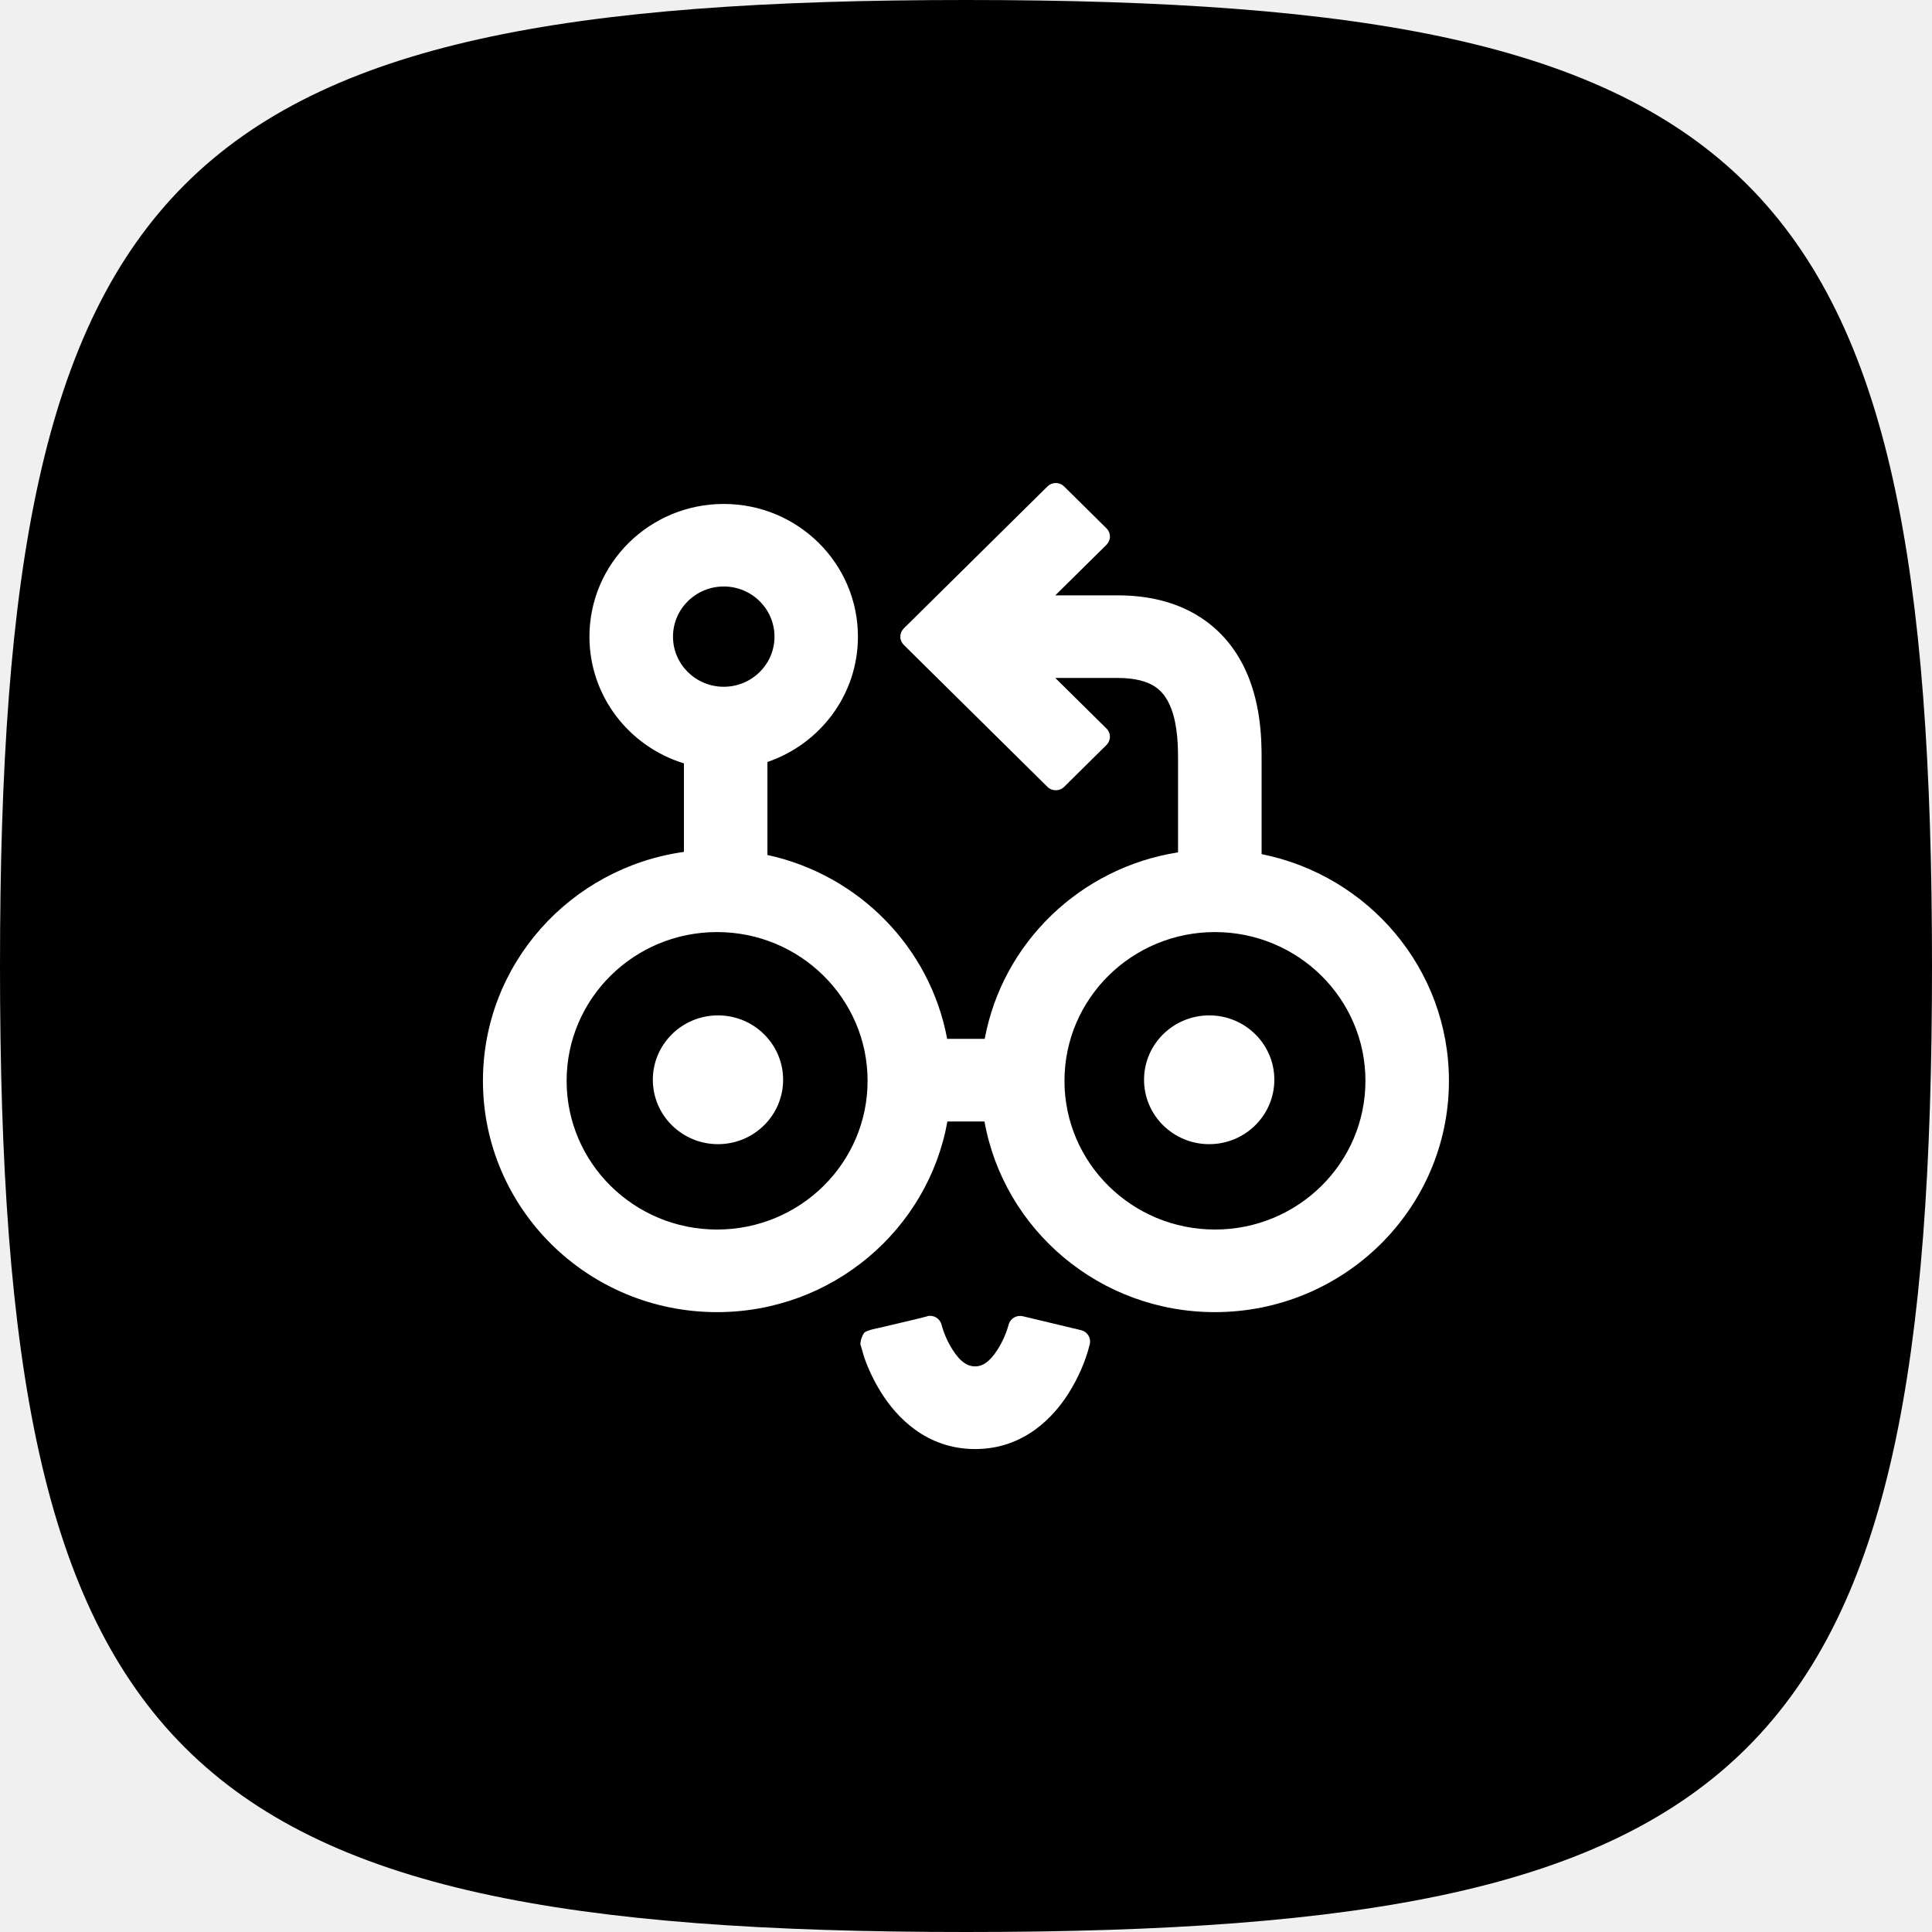
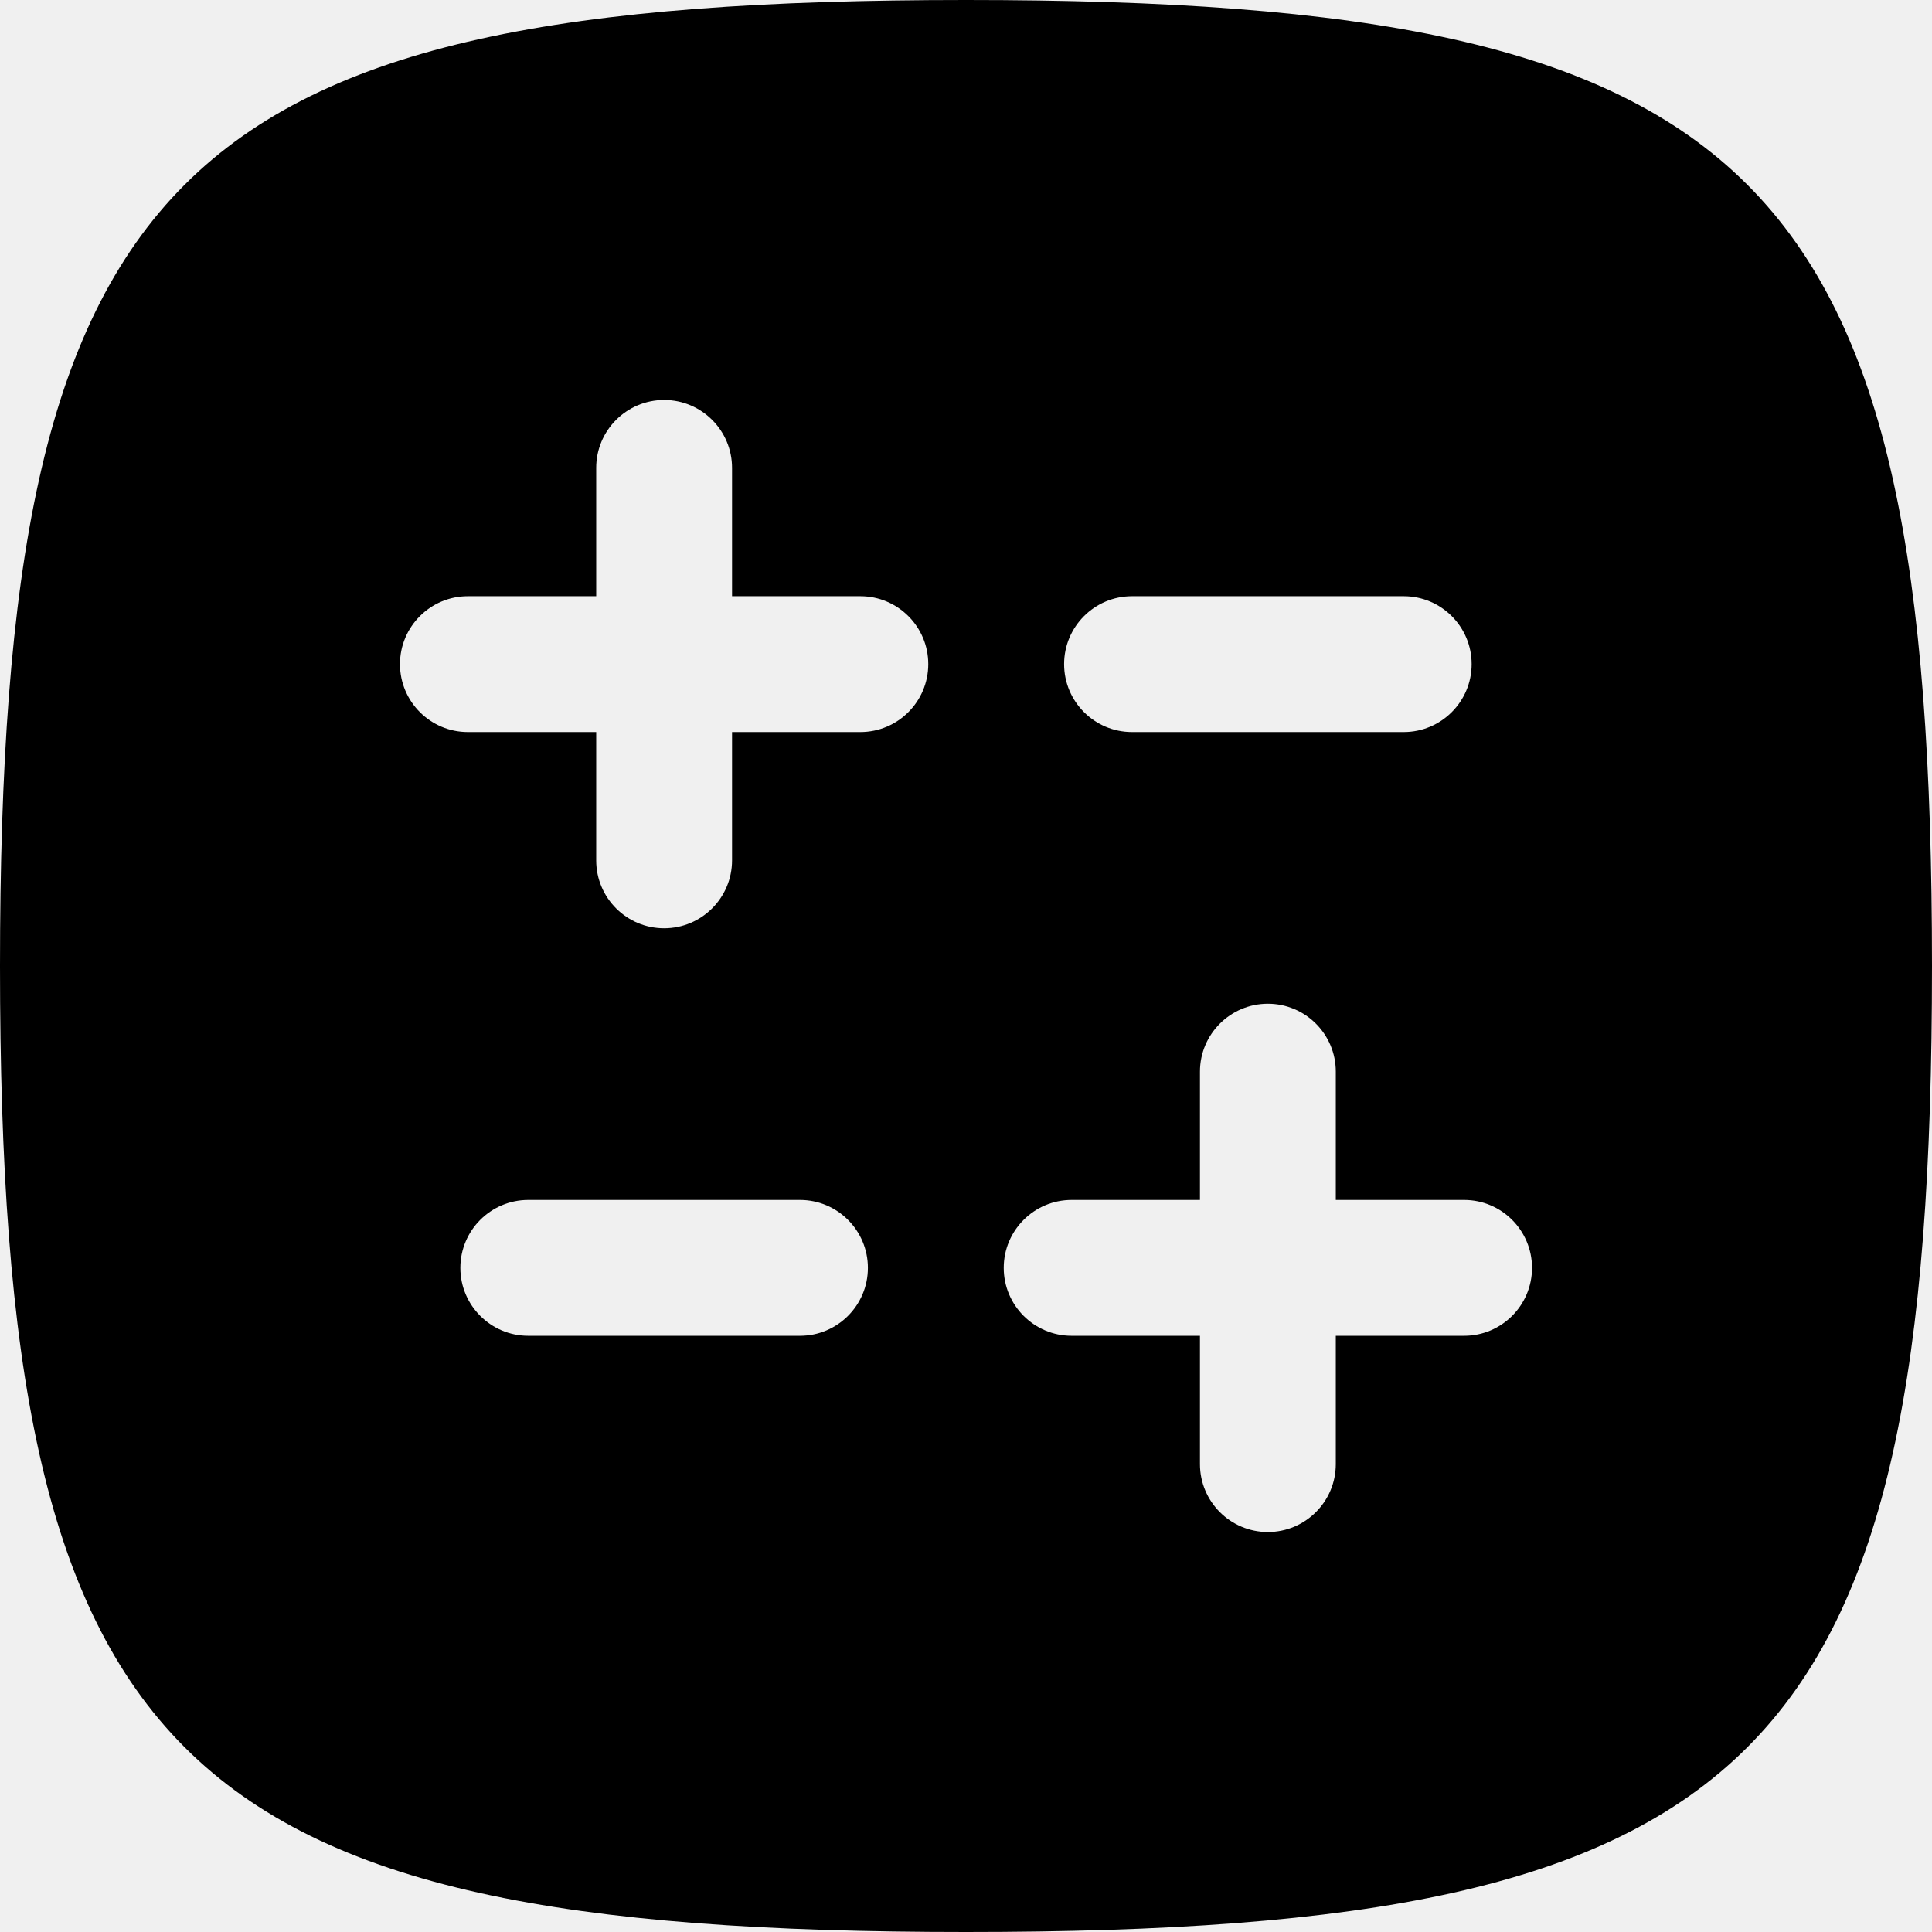
- <svg xmlns="http://www.w3.org/2000/svg" fill="none" height="32" viewBox="0 0 32 32" width="32">
-   <path d="m16 0c-13.176 0-16 2.824-16 16s2.824 16 16 16 16-2.824 16-16-2.824-16-16-16z" fill="#000" />
-   <g fill="#fff">
-     <path clip-rule="evenodd" d="m15.357 21.8c.104-.026.21.036.237.139.038.142.1.284.18.411.136.217.26.282.376.282.116-0.0.239-.066.375-.282.08-.127.143-.268.181-.41.027-.102.131-.163.235-.139l.966.231c.05.012.093.043.12.087.027.044.035.096.023.146-.07.286-.195.563-.348.807-.243.387-.733.929-1.551.929-.818 0-1.309-.543-1.552-.929-.115-.183-.214-.385-.286-.594l-.062-.212c-.002-.079.047-.176.069-.197.058-.042.226-.072.226-.072l.332-.078.332-.079c.072-.018.107-.027.149-.038z" fill-rule="evenodd" />
-     <path d="m11.892 16.818c.596 0 1.078.477 1.079 1.066 0 .589-.483 1.067-1.079 1.067-.596-0-1.079-.478-1.079-1.067 0-.588.483-1.066 1.079-1.066z" />
-     <path d="m20.028 16.818c.596 0 1.079.477 1.079 1.066 0 .589-.484 1.067-1.079 1.067-.596-0-1.079-.478-1.079-1.067 0-.588.483-1.065 1.079-1.066z" />
-     <path clip-rule="evenodd" d="m17.38 8.032c.076-.049.179-.041.245.025l.702.694c.037.036.057.085.057.136 0 .051-.021.1-.057.136l-.848.838h1.035c.507 0.0.945.11 1.306.325.362.216.605.513.764.819.302.583.312 1.233.312 1.545v1.597c1.77.354 3.103 1.901 3.103 3.755-0 2.115-1.736 3.83-3.877 3.831-1.909 0-3.494-1.363-3.816-3.158h-.614c-.322 1.795-1.908 3.158-3.816 3.158-2.141-0-3.876-1.715-3.877-3.831 0-1.932 1.447-3.529 3.329-3.792v-1.466c-.906-.278-1.565-1.112-1.565-2.099 0-1.214.996-2.198 2.224-2.198 1.228 0 2.223.984 2.223 2.198 0 .963-.627 1.778-1.499 2.076v1.54c1.514.329 2.696 1.532 2.977 3.046h.622c.294-1.589 1.581-2.836 3.202-3.089v-1.568c0-.303-.024-.657-.161-.922-.061-.118-.14-.207-.246-.271-.108-.064-.288-.128-.591-.128h-1.035l.848.838c.037.036.057.085.057.136s-.021.1-.057.136l-.702.694c-.076.075-.2.075-.276 0l-2.38-2.352c-.036-.036-.057-.085-.057-.136s.021-.1.057-.136l2.38-2.352zm-5.503 7.406c-1.377 0-2.492 1.103-2.492 2.464 0 1.36 1.116 2.463 2.492 2.463 1.377 0 2.493-1.103 2.493-2.463-0-1.36-1.116-2.464-2.493-2.464zm8.247 0c-1.377 0-2.493 1.103-2.493 2.464 0 1.36 1.117 2.463 2.493 2.463 1.377-0 2.492-1.103 2.492-2.463-0-1.36-1.116-2.463-2.492-2.464zm-8.136-5.724c-.464 0-.841.372-.841.831 0.0.459.377.83.841.83.464-0.0.84-.372.84-.83s-.376-.831-.84-.831z" fill-rule="evenodd" />
-   </g>
+ <svg xmlns="http://www.w3.org/2000/svg" width="32" height="32" viewBox="0 0 32 32" fill="none">
+   <path d="M16 0C29.176 0 32 2.824 32 16C32 29.176 29.176 32 16 32C2.824 32 0 29.176 0 16C0 2.824 2.824 0 16 0ZM21 16.625C20.379 16.625 19.875 17.129 19.875 17.75V19.875H17.75C17.129 19.875 16.625 20.379 16.625 21C16.625 21.621 17.129 22.125 17.75 22.125H19.875V24.25C19.875 24.871 20.379 25.375 21 25.375C21.621 25.375 22.125 24.871 22.125 24.25V22.125H24.25C24.871 22.125 25.375 21.621 25.375 21C25.375 20.379 24.871 19.875 24.25 19.875H22.125V17.75C22.125 17.129 21.621 16.625 21 16.625ZM8.75 19.875C8.129 19.875 7.625 20.379 7.625 21C7.625 21.621 8.129 22.125 8.75 22.125H13.25C13.871 22.125 14.375 21.621 14.375 21C14.375 20.379 13.871 19.875 13.25 19.875H8.75ZM11 6.625C10.379 6.625 9.875 7.129 9.875 7.75V9.875H7.75C7.129 9.875 6.625 10.379 6.625 11C6.625 11.621 7.129 12.125 7.75 12.125H9.875V14.25C9.875 14.871 10.379 15.375 11 15.375C11.621 15.375 12.125 14.871 12.125 14.25V12.125H14.25C14.871 12.125 15.375 11.621 15.375 11C15.375 10.379 14.871 9.875 14.25 9.875H12.125V7.75C12.125 7.129 11.621 6.625 11 6.625ZM18.75 9.875C18.129 9.875 17.625 10.379 17.625 11C17.625 11.621 18.129 12.125 18.75 12.125H23.25C23.871 12.125 24.375 11.621 24.375 11C24.375 10.379 23.871 9.875 23.25 9.875H18.75Z" fill="black" />
</svg>
